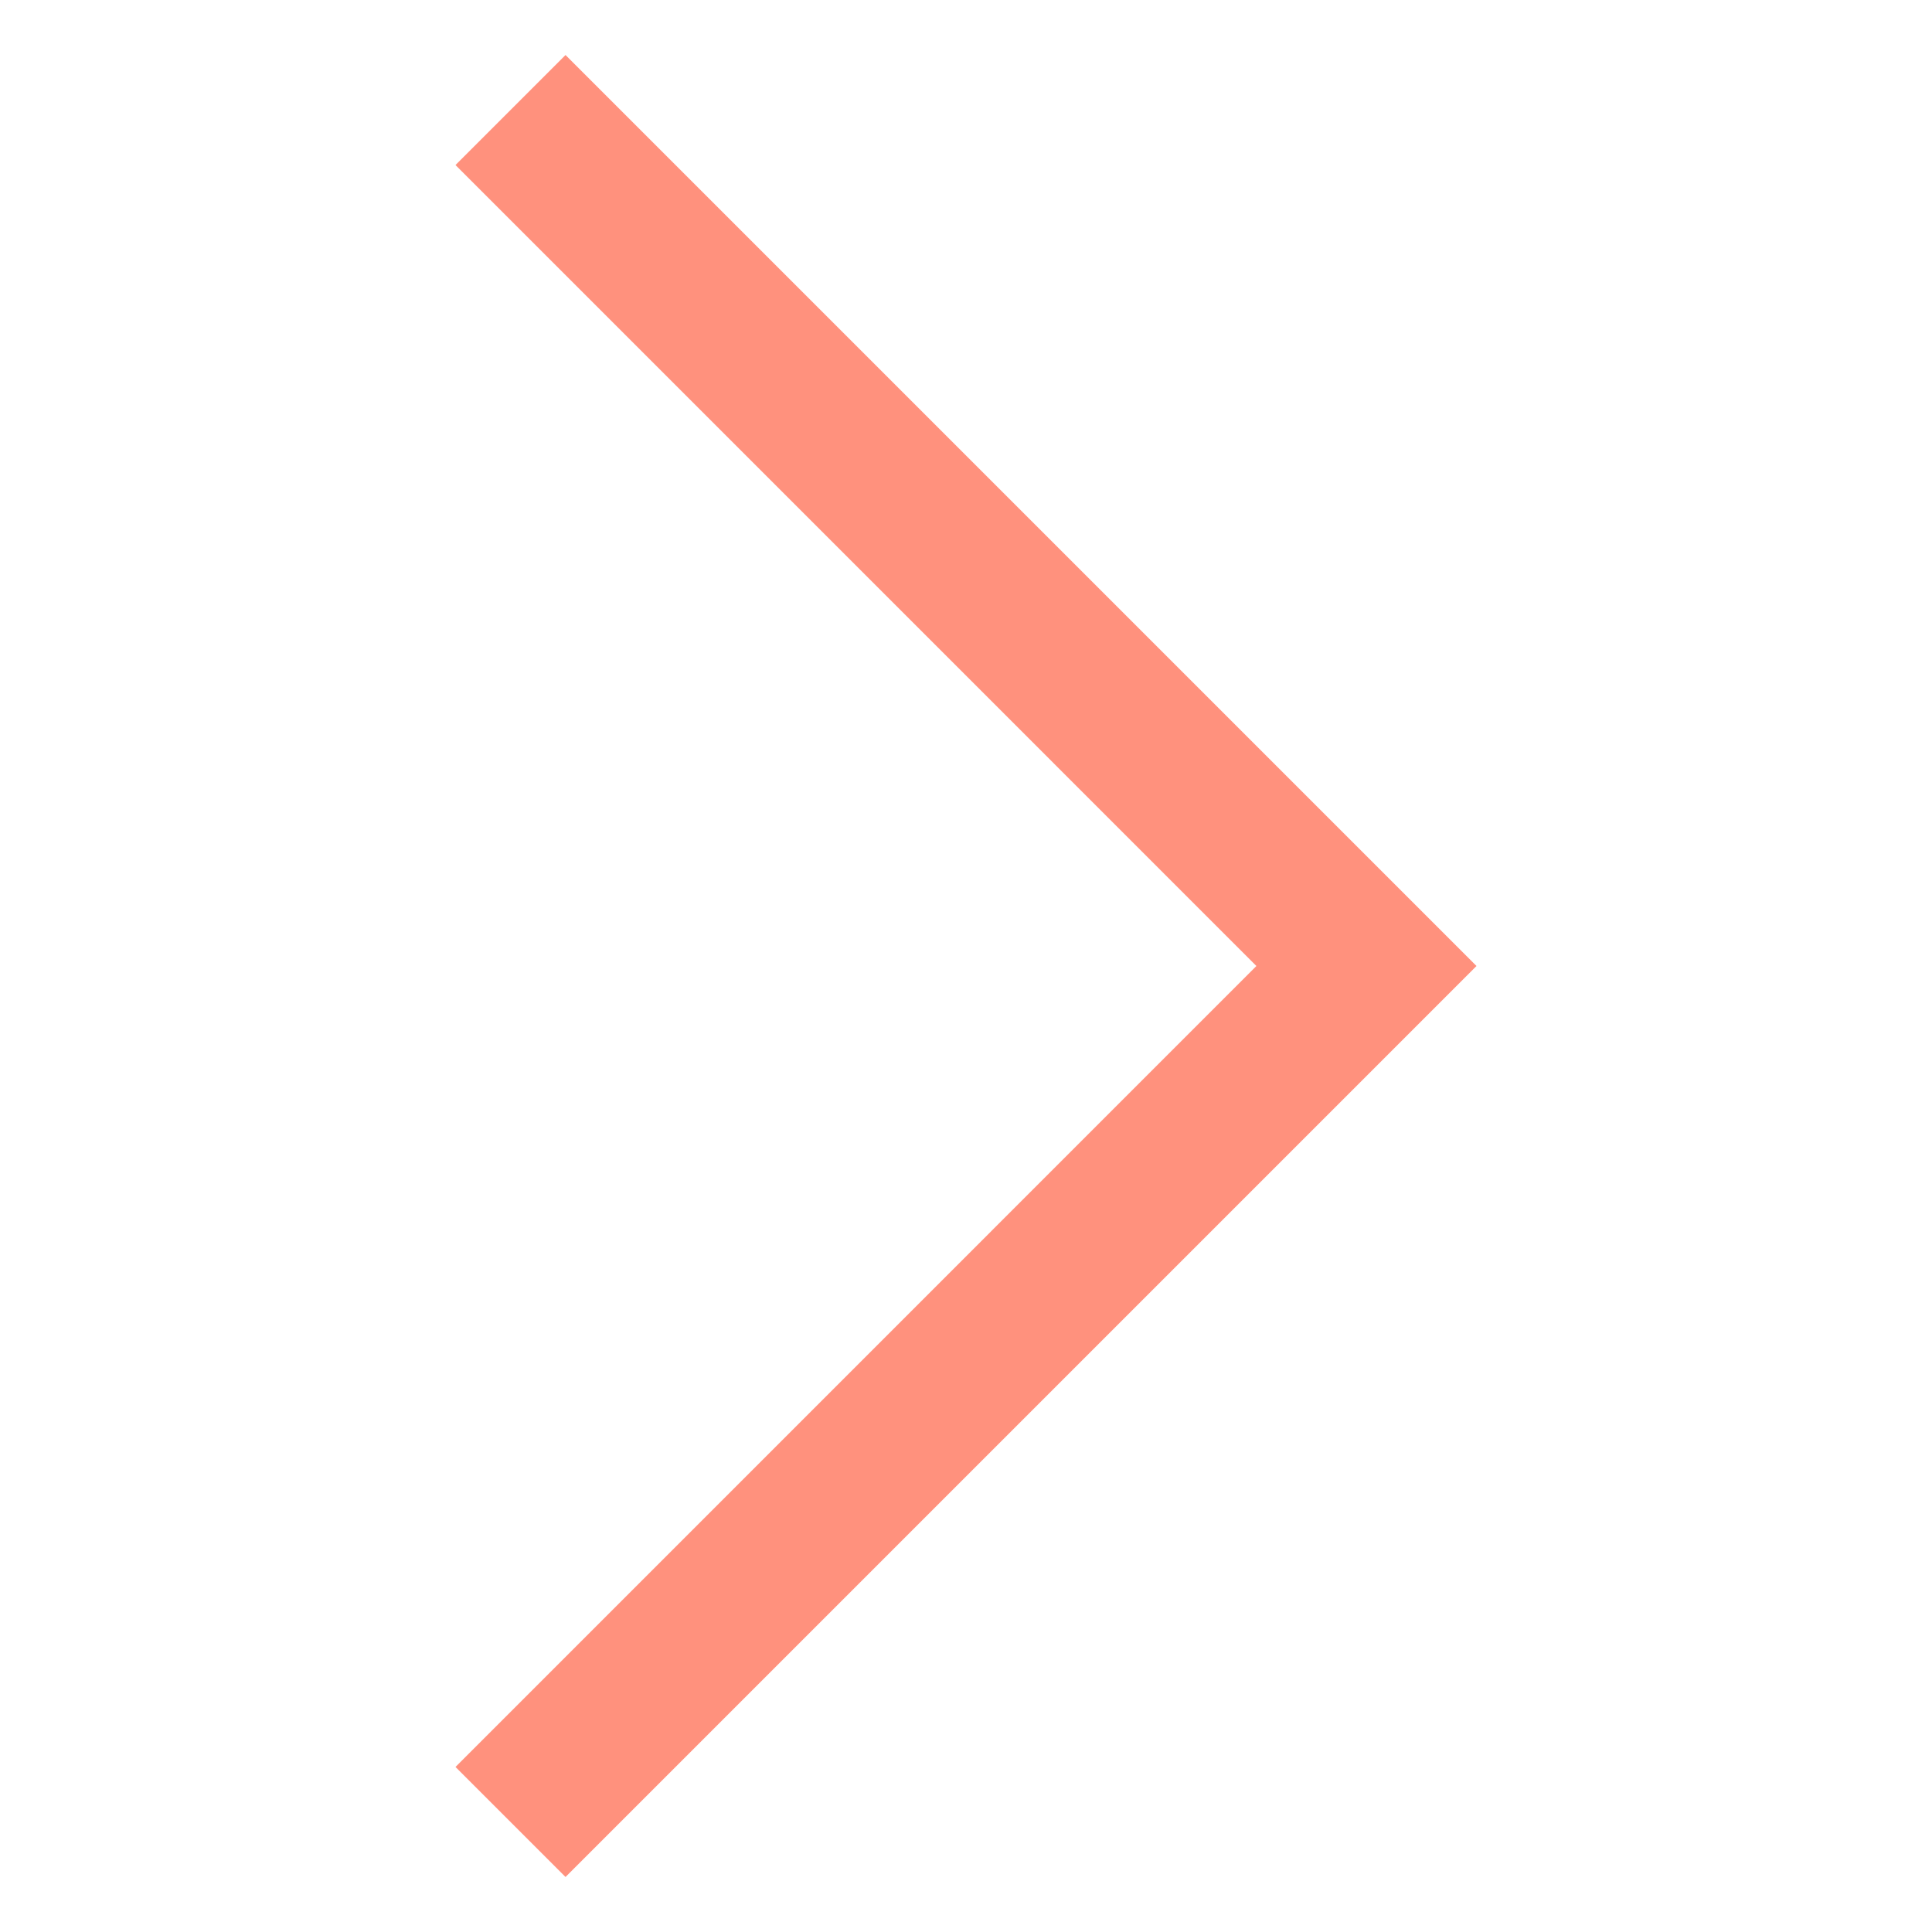
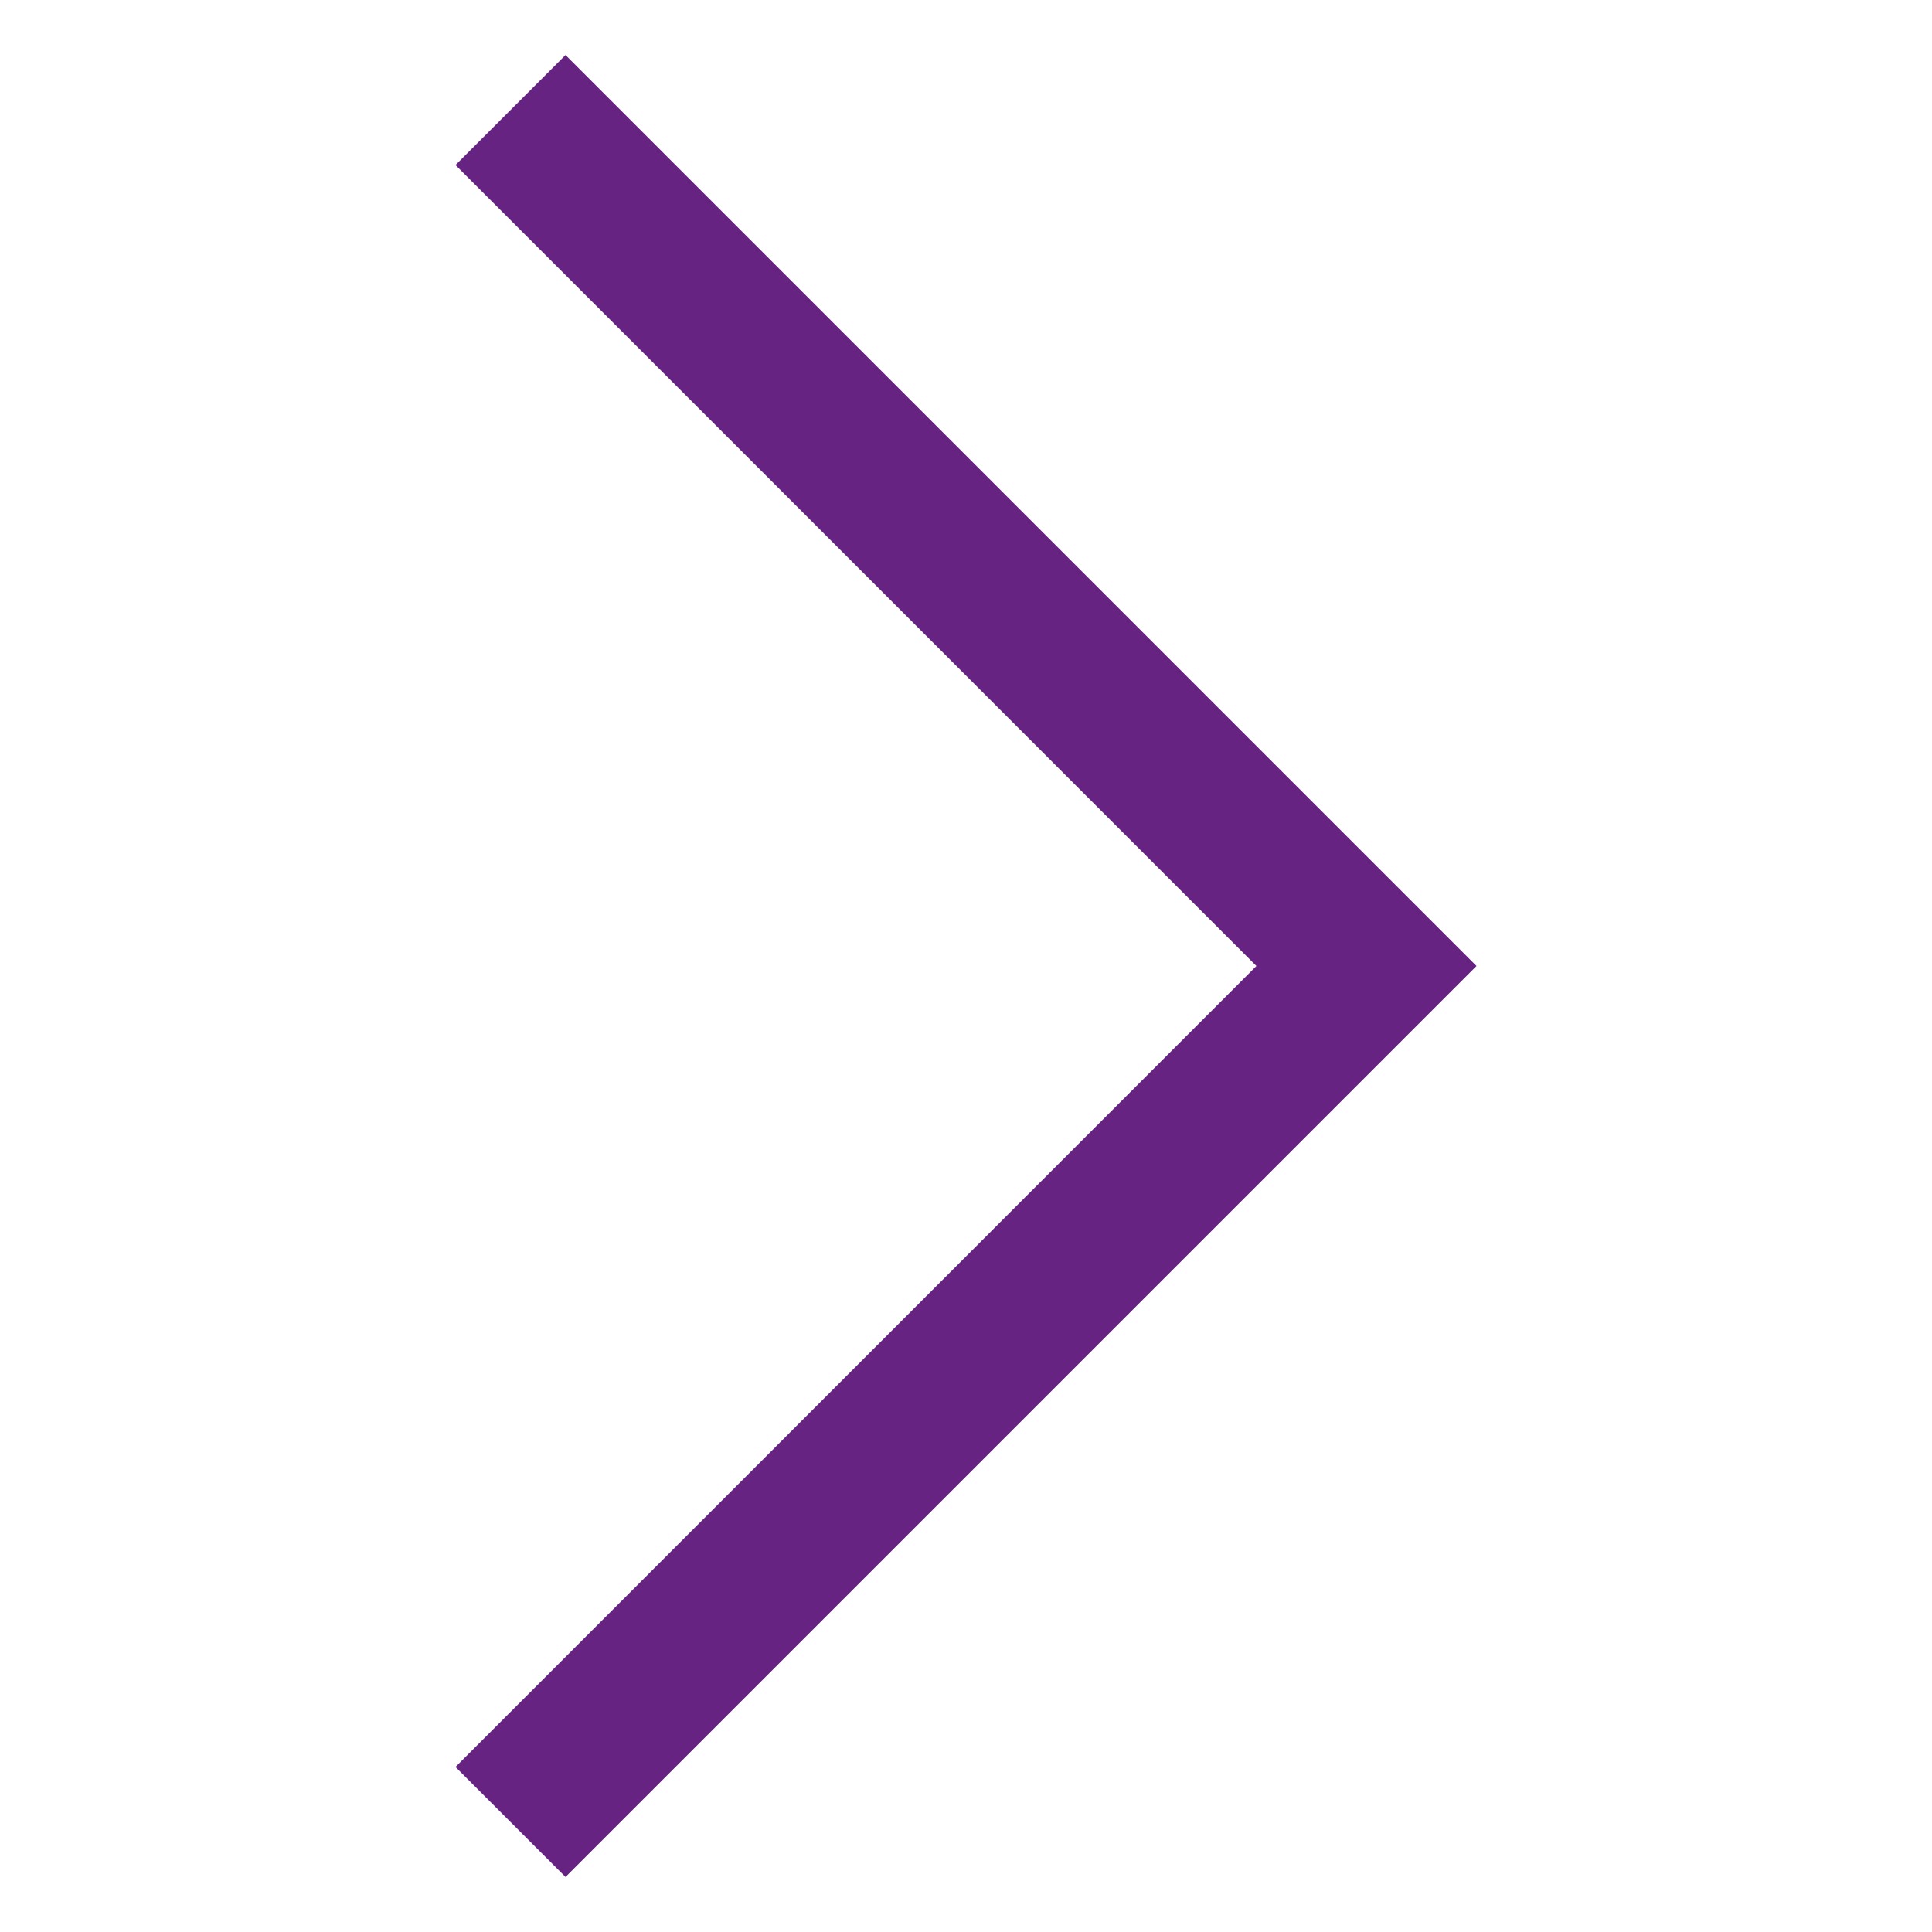
<svg xmlns="http://www.w3.org/2000/svg" version="1.1" id="Capa_1" x="0px" y="0px" viewBox="0 0 49.656 49.656" style="enable-background:new 0 0 49.656 49.656;" xml:space="preserve">
  <g>
-     <polygon style="fill:rgba(255,99,71,.7)" points="14.535,48.242 11.707,45.414 32.292,24.828 11.707,4.242 14.535,1.414 37.949,24.828  " />
+     <polygon style="fill:#662382" points="14.535,48.242 11.707,45.414 32.292,24.828 11.707,4.242 14.535,1.414 37.949,24.828  " />
  </g>
</svg>
